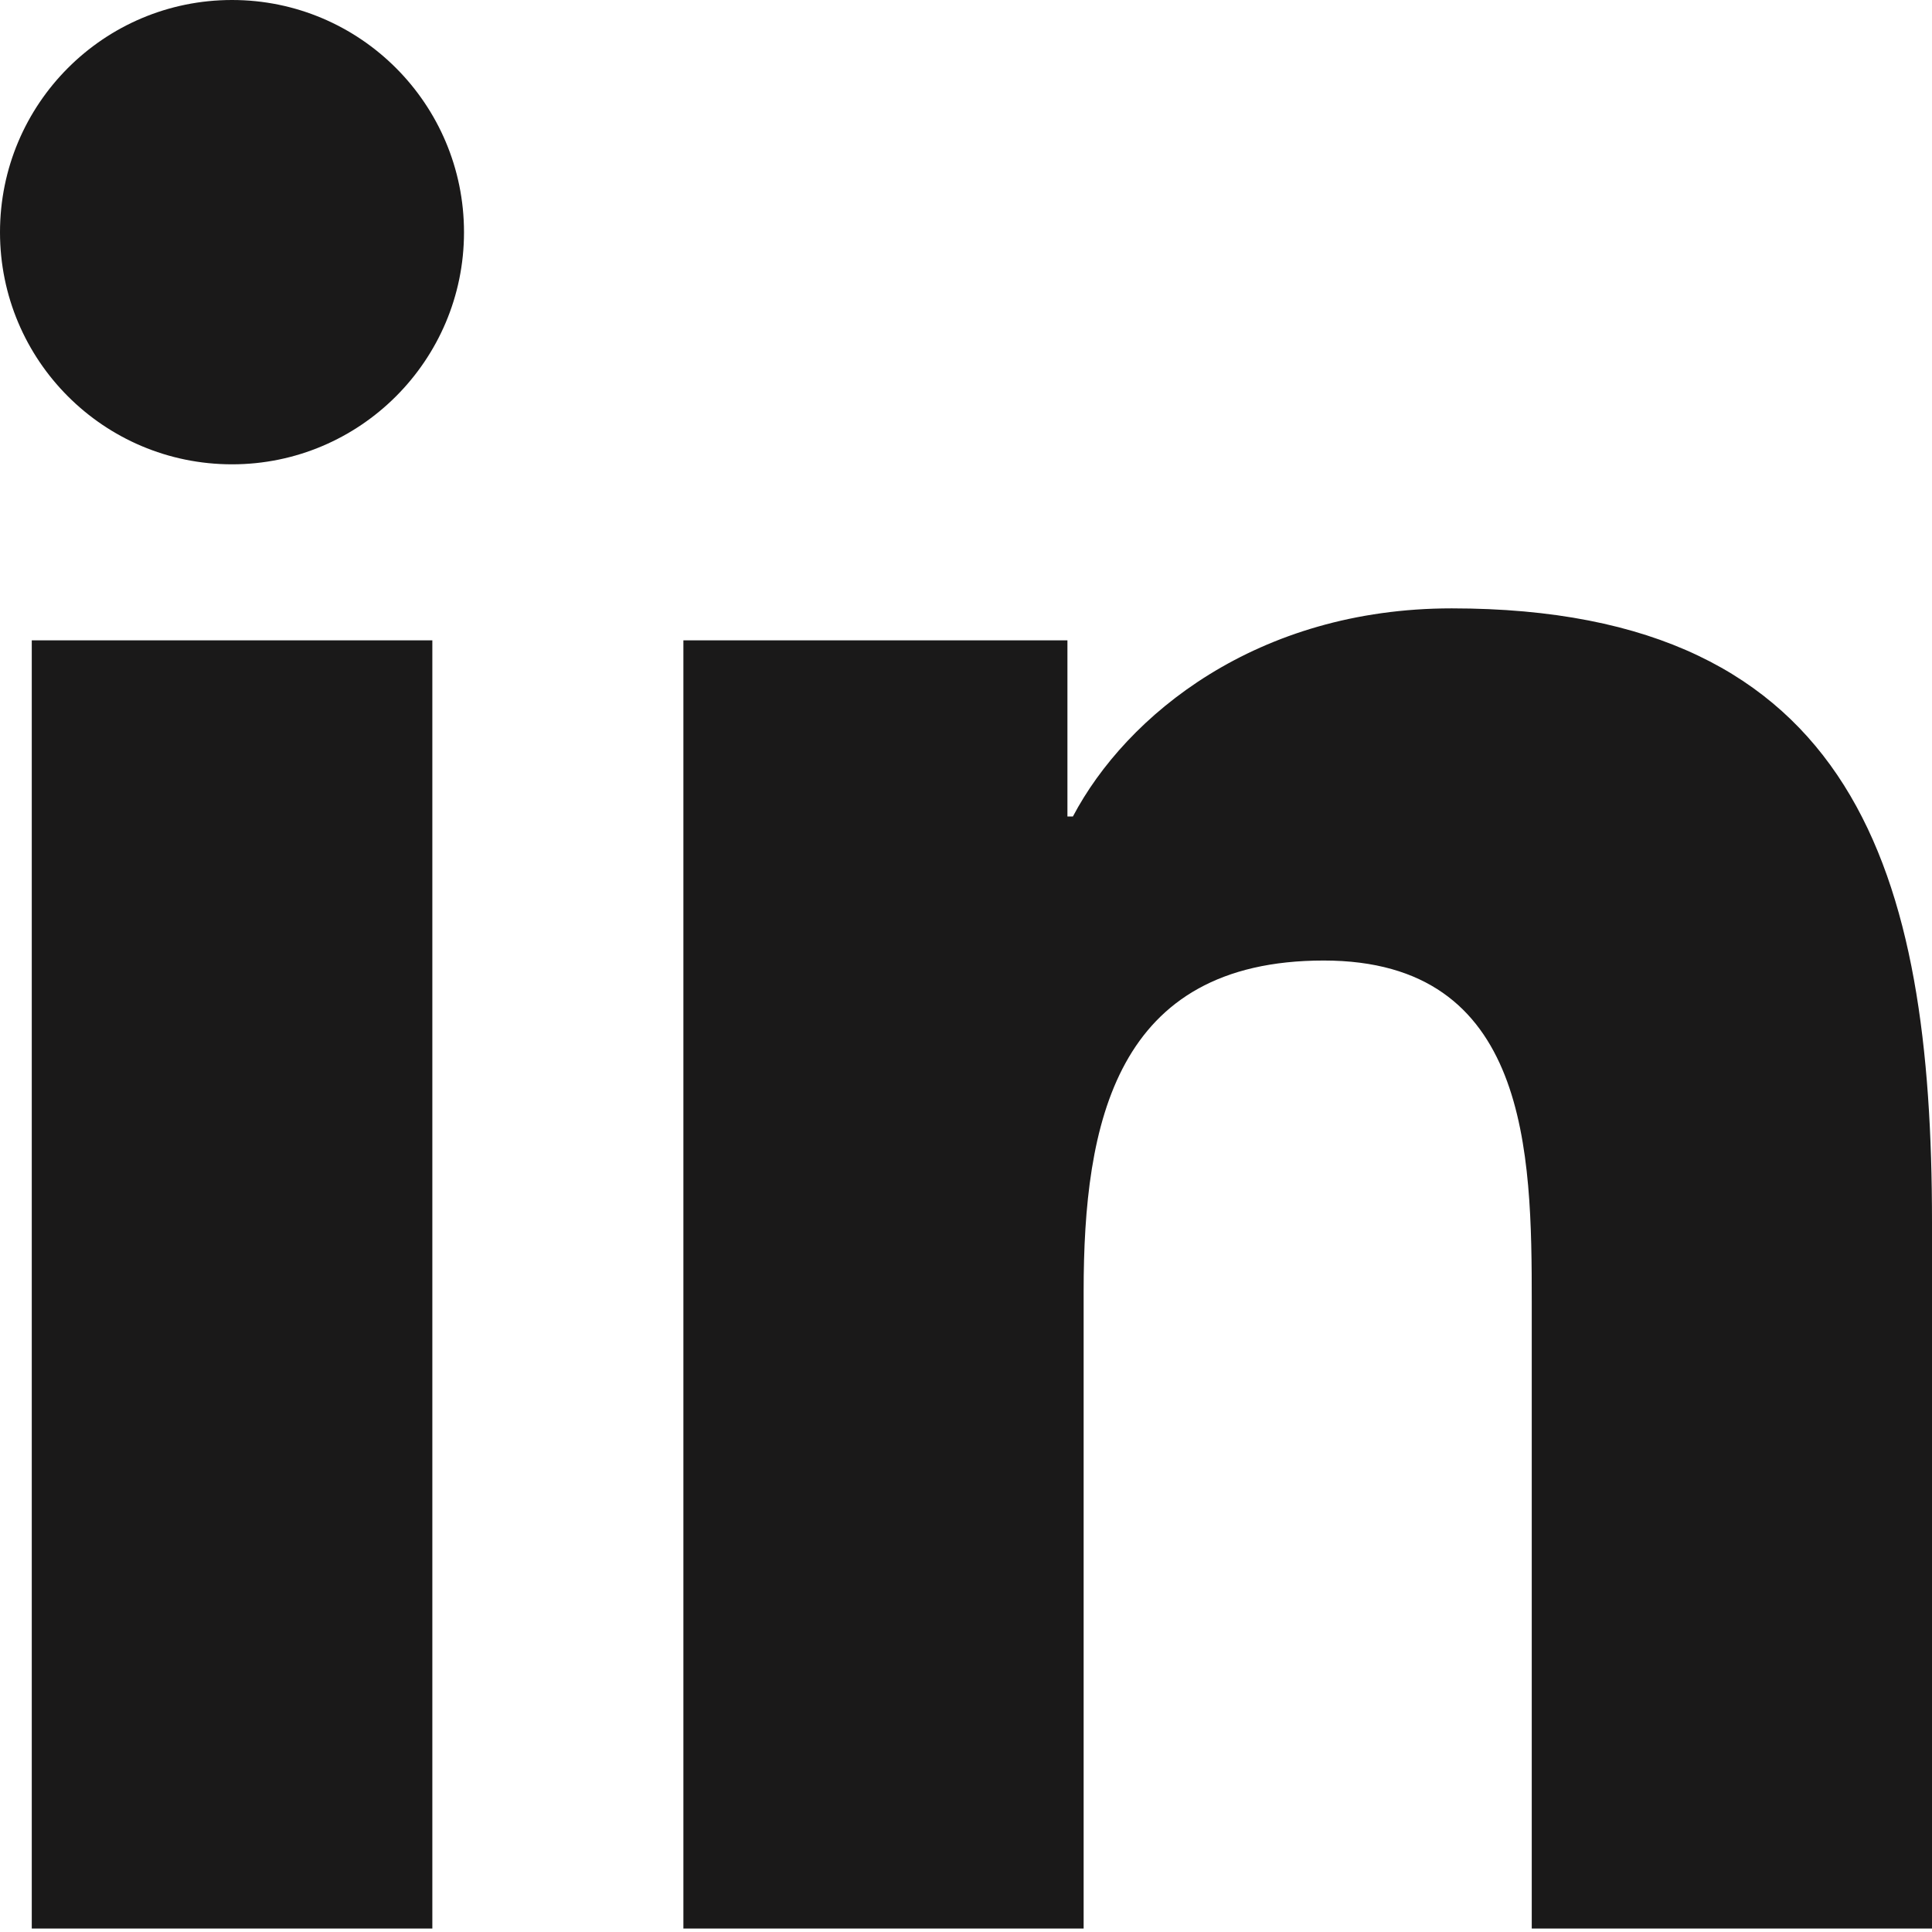
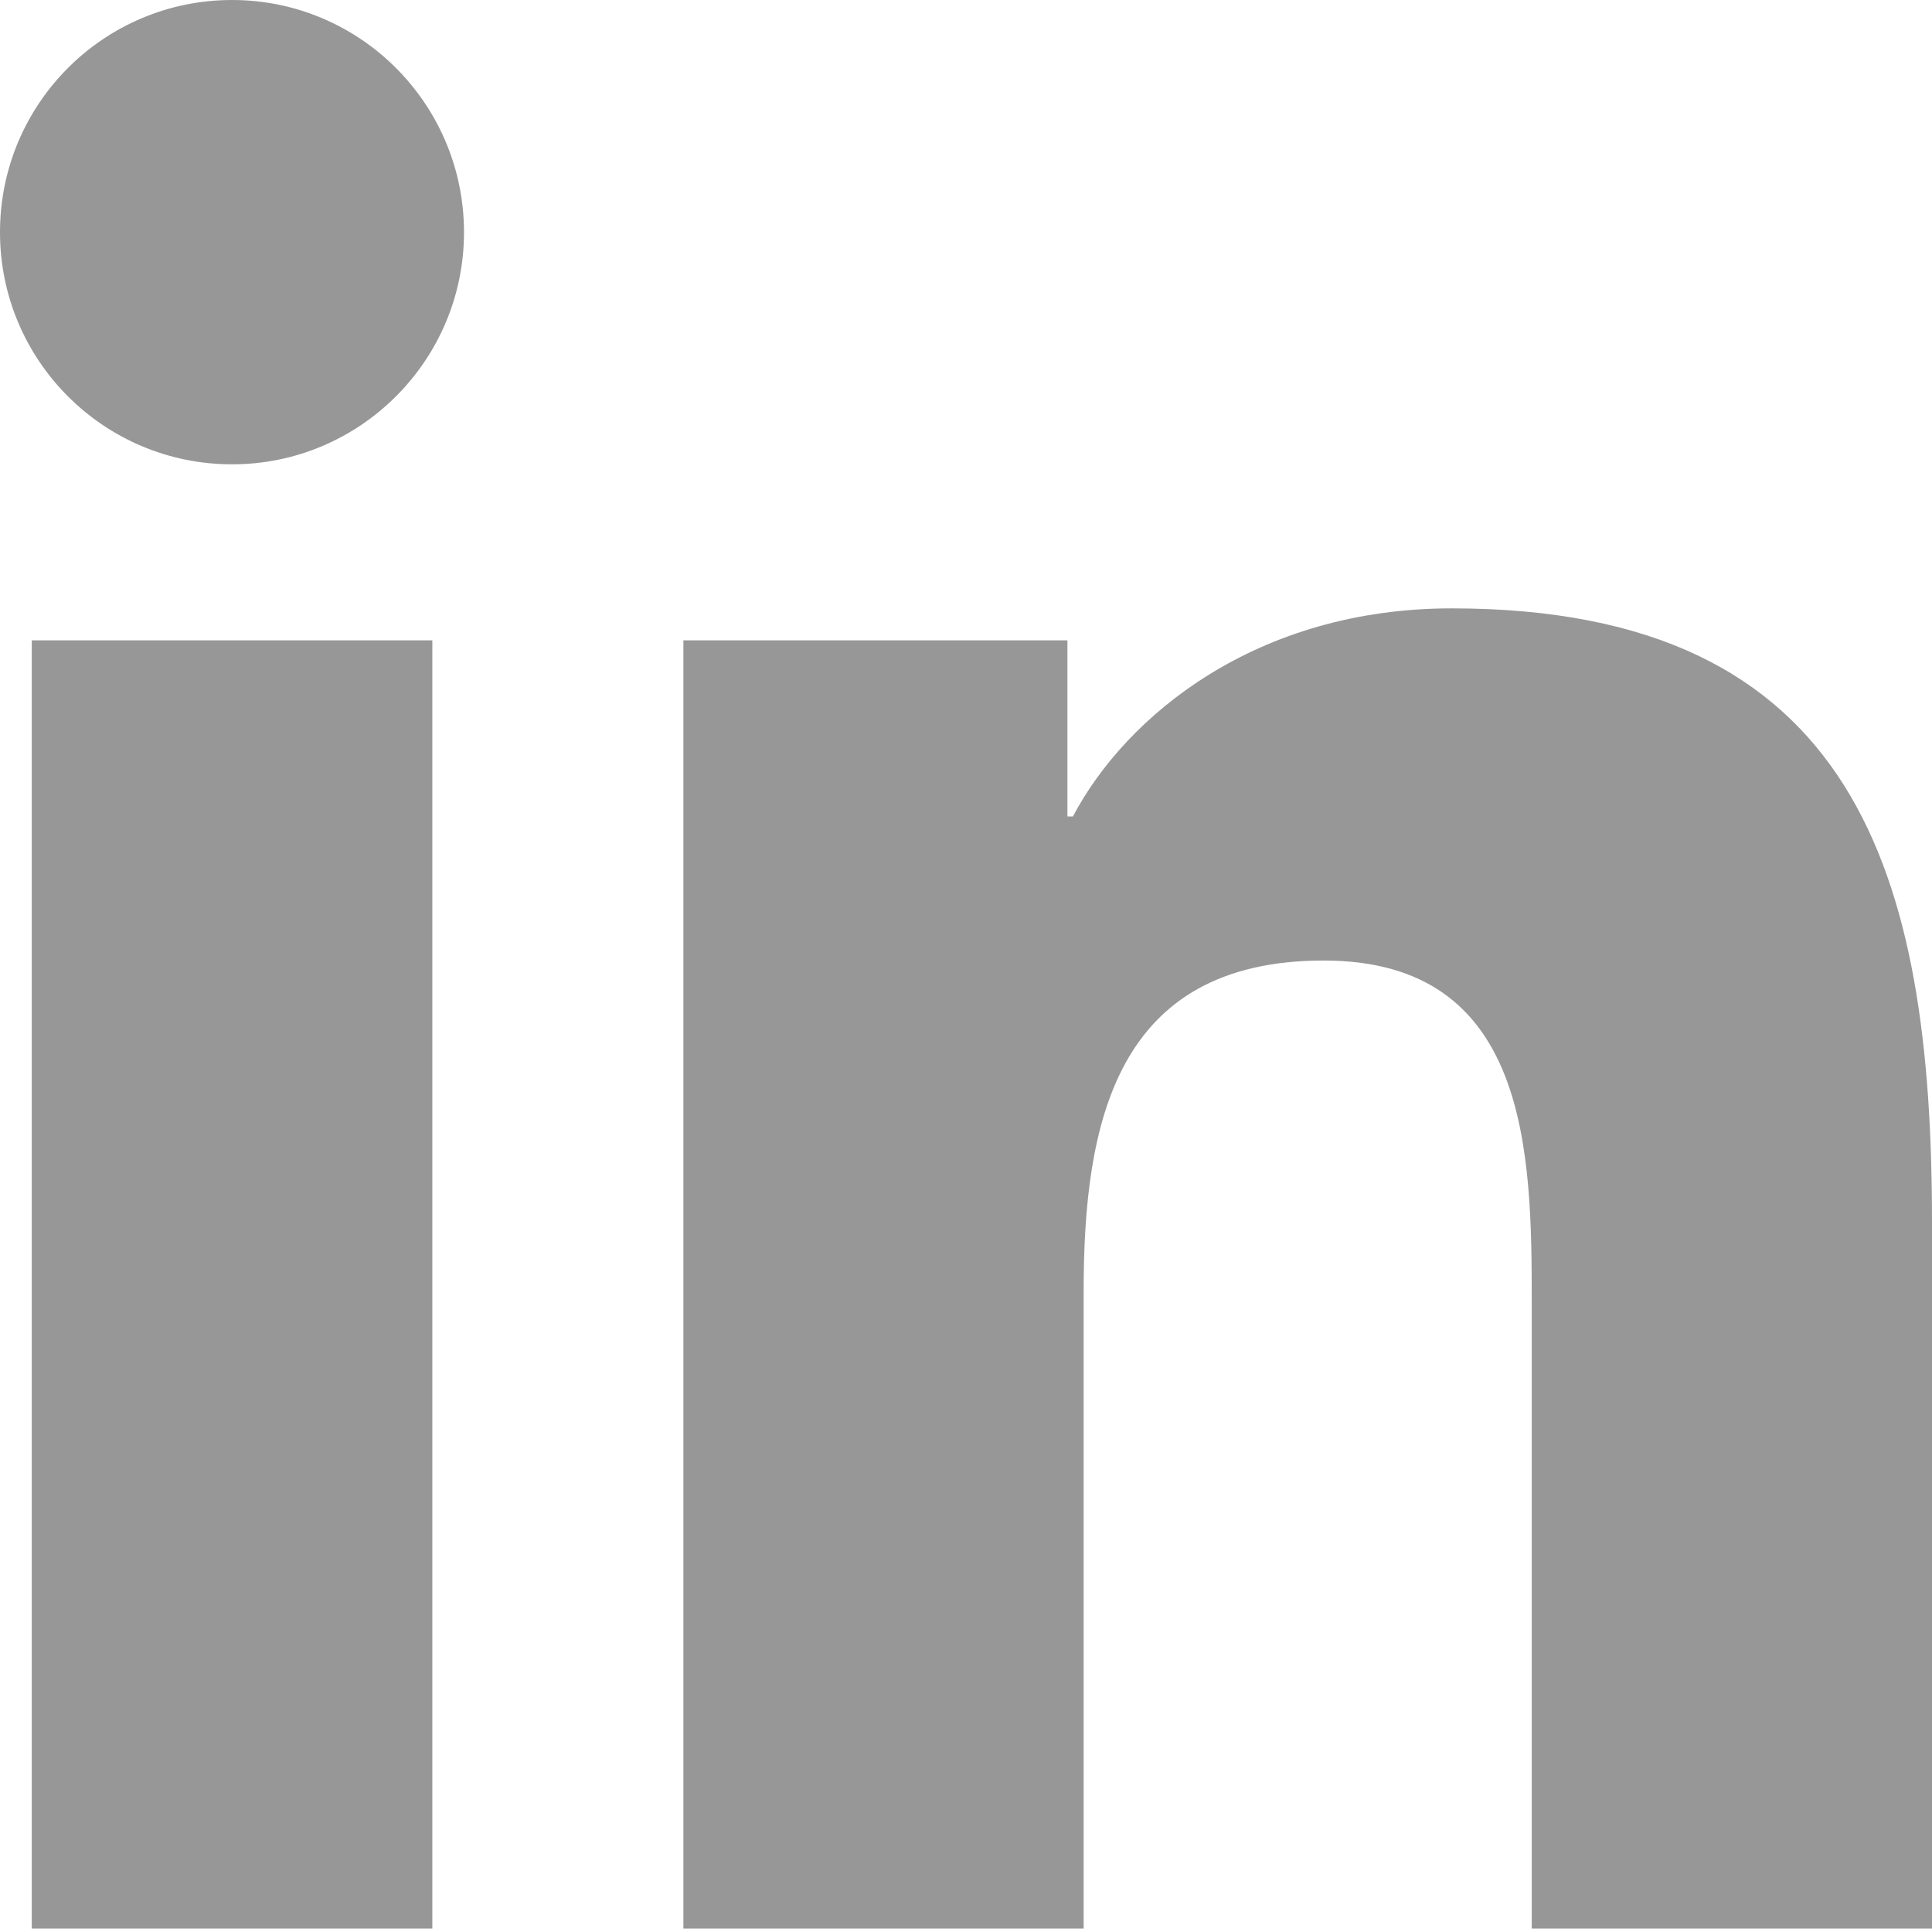
<svg xmlns="http://www.w3.org/2000/svg" width="18px" height="18px" viewBox="0 0 18 18" version="1.1">
  <defs />
  <g id="LandingPage" stroke="none" stroke-width="1" fill="none" fill-rule="evenodd" transform="translate(-119, -236)">
-     <g id="LANDING---HEADER" fill="#1A1919">
+     <g id="LANDING---HEADER" fill="#979797">
      <g id="Heading" transform="translate(102, 104)">
        <g id="LINKEDIN---CLICK" transform="translate(2, 116)">
          <g id="In-Black-0p75in-R" transform="translate(15, 16)">
            <g id="Group-5">
              <path d="M18,17.968 L14.271,17.968 L14.271,12.131 C14.271,10.739 14.247,8.949 12.333,8.949 C10.392,8.949 10.096,10.466 10.096,12.031 L10.096,17.968 L6.367,17.968 L6.367,5.966 L9.945,5.966 L9.945,7.607 L9.996,7.607 C10.494,6.663 11.711,5.668 13.525,5.668 C17.303,5.668 18,8.154 18,11.385 L18,17.968 Z M2.162,4.326 C0.966,4.326 1.88293825e-13,3.357 1.88293825e-13,2.164 C1.88293825e-13,0.969 0.966,1.10844667e-12 2.162,1.10844667e-12 C3.354,1.10844667e-12 4.323,0.969 4.323,2.164 C4.323,3.357 3.354,4.326 2.162,4.326 Z M0.296,17.968 L4.028,17.968 L4.028,5.966 L0.296,5.966 L0.296,17.968 Z" id="Fill-4" />
            </g>
          </g>
        </g>
      </g>
    </g>
  </g>
</svg>
